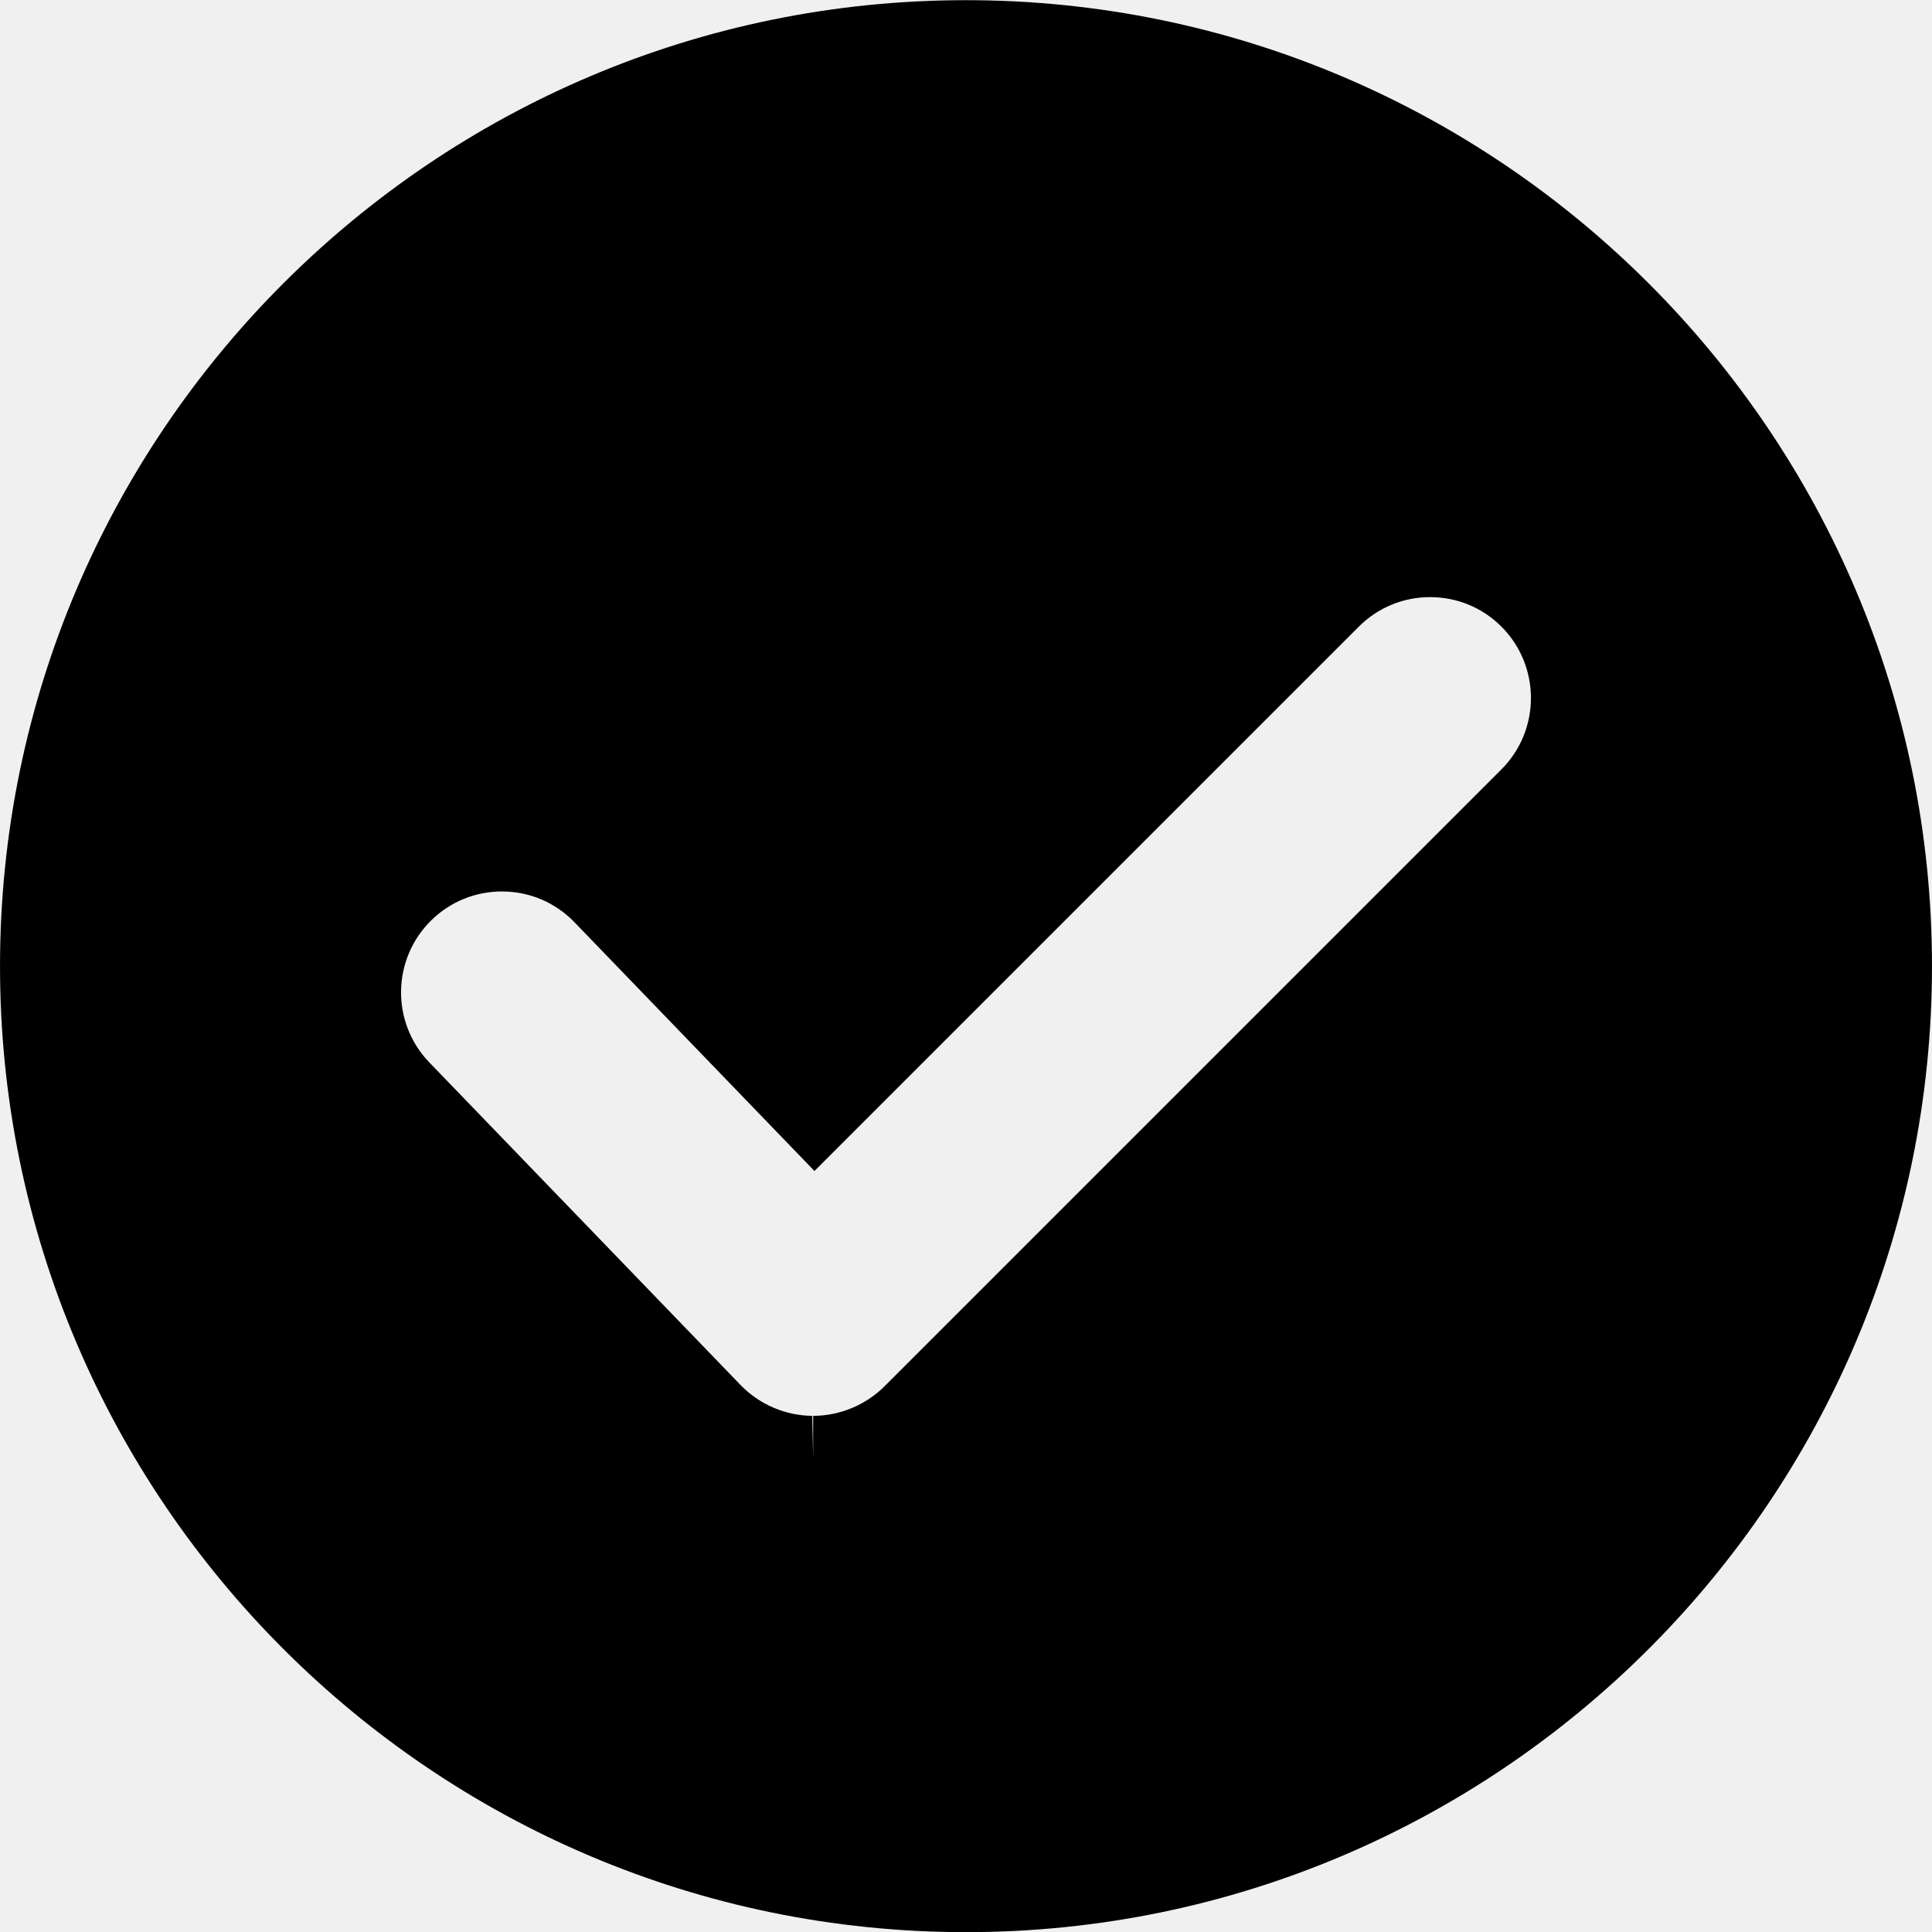
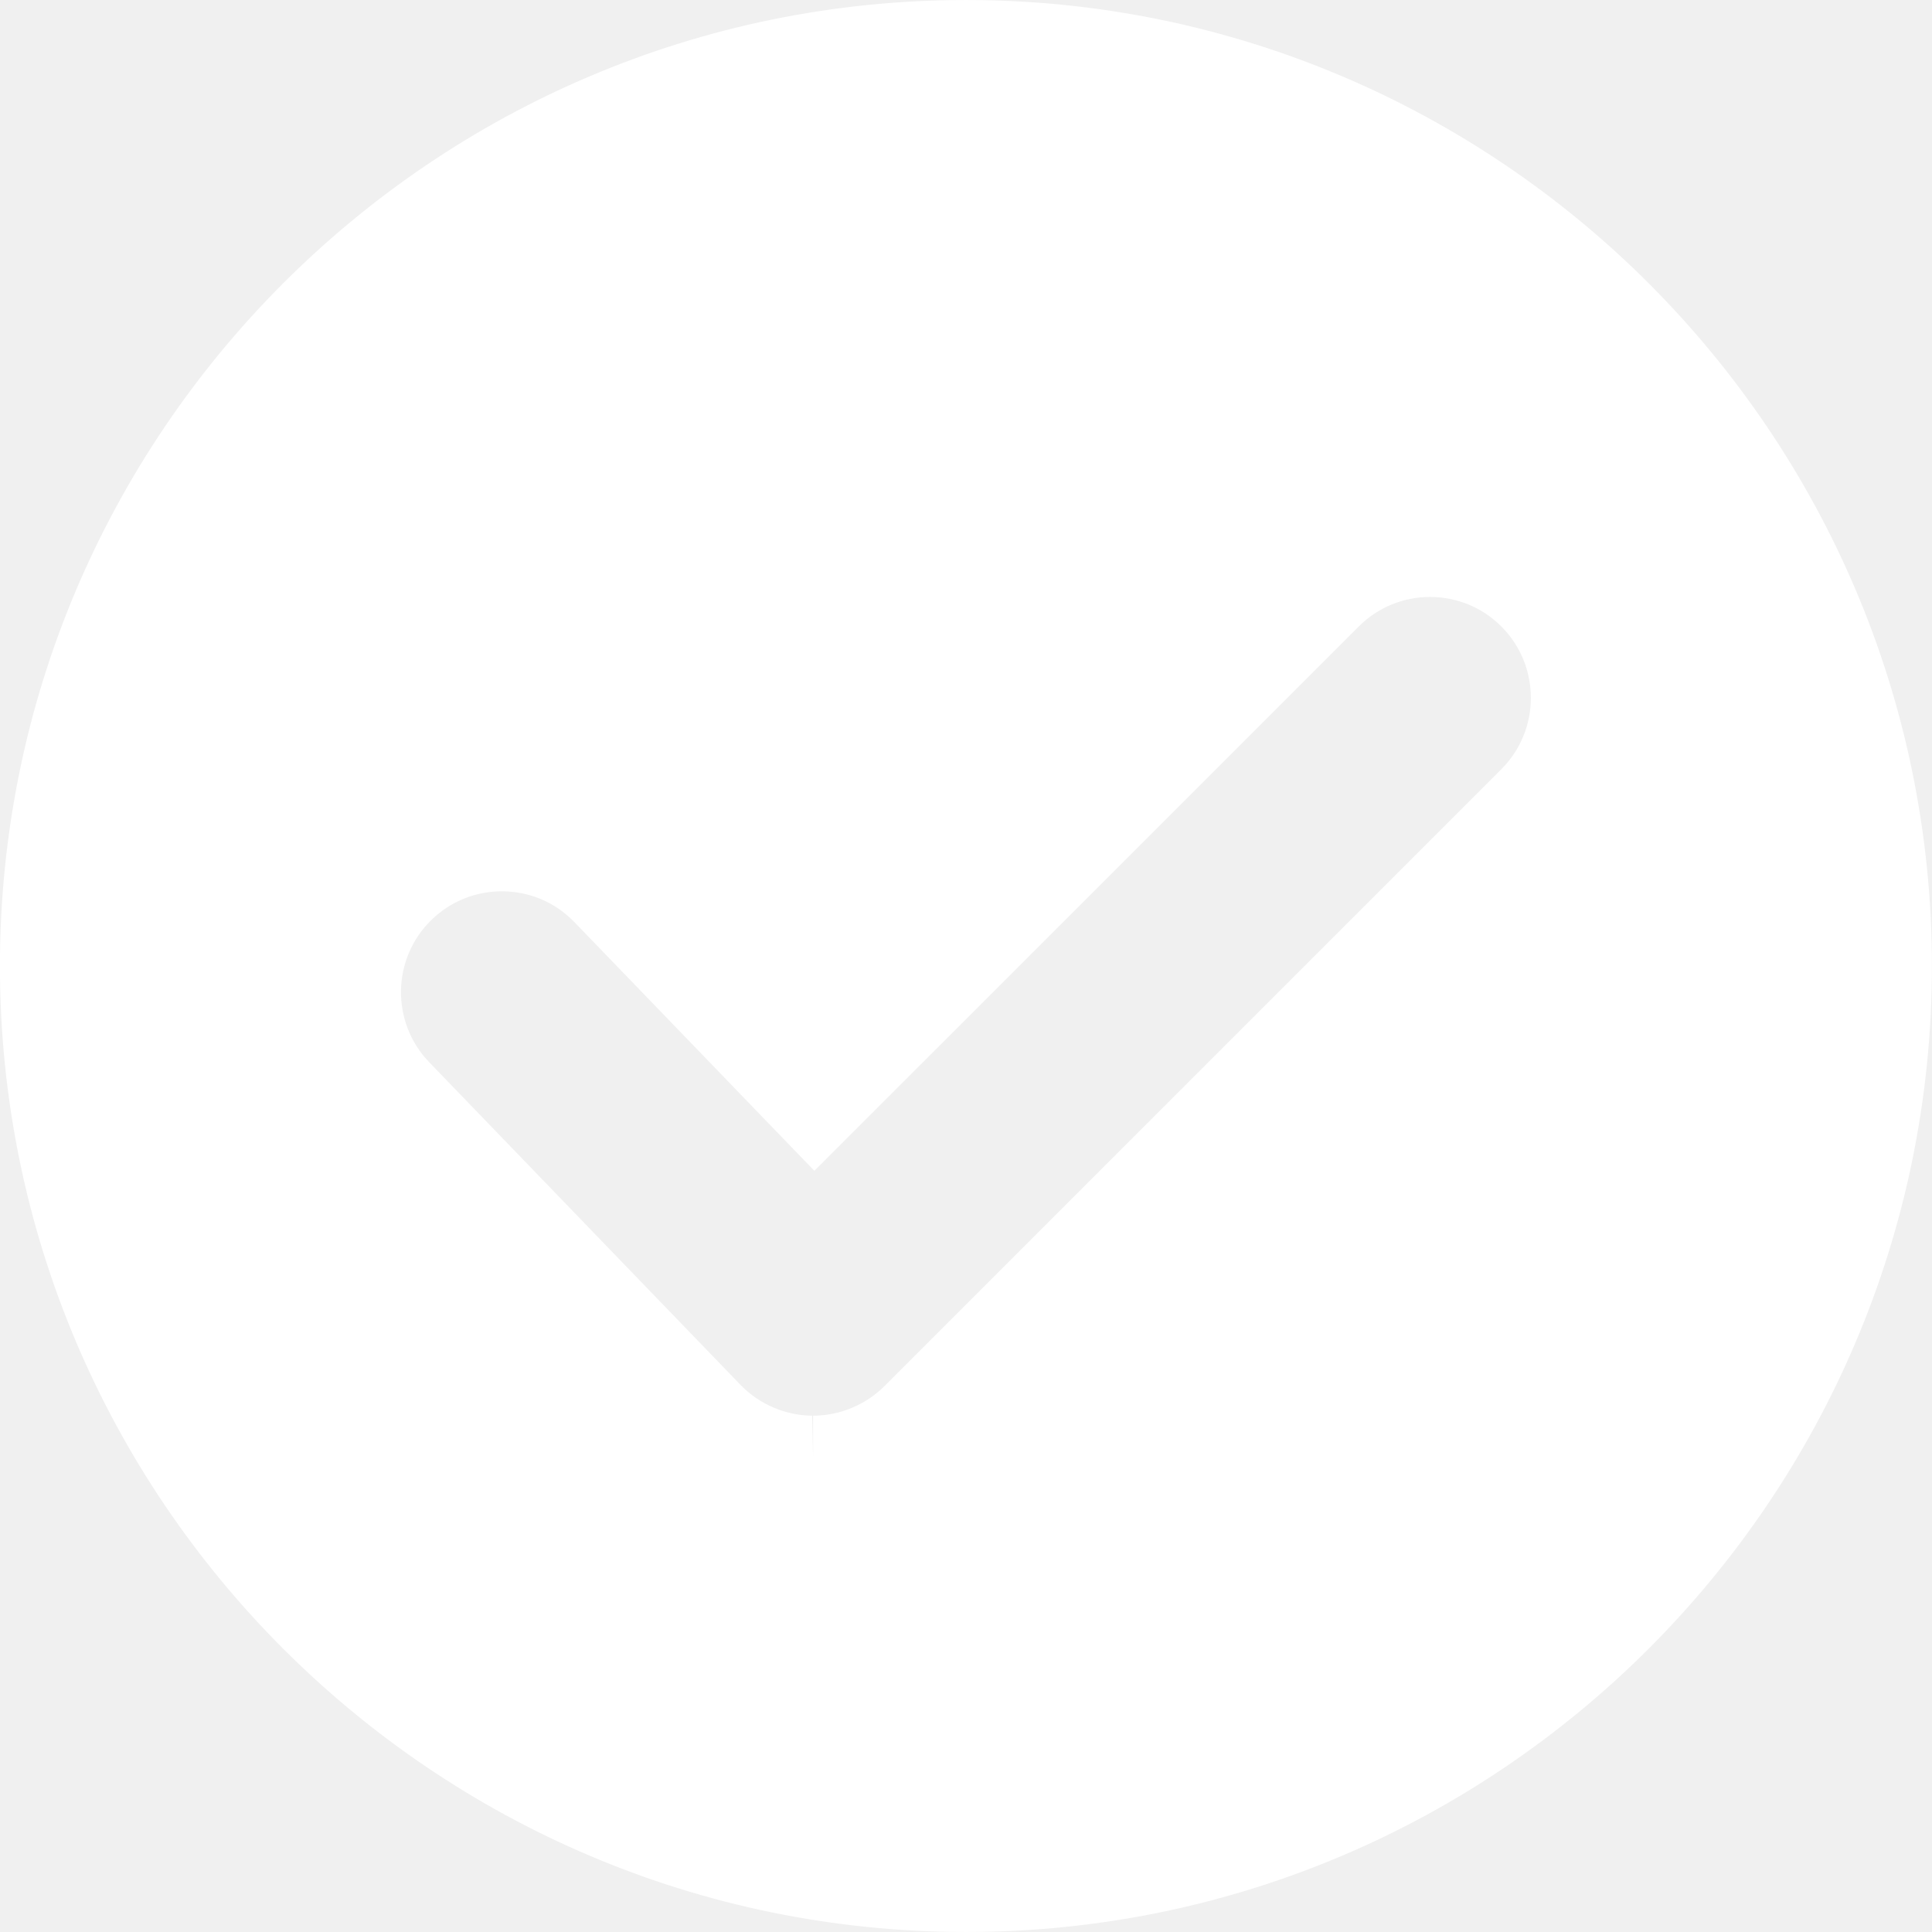
<svg xmlns="http://www.w3.org/2000/svg" width="24.474mm" height="24.474mm" version="1.1" viewBox="0 0 24.474 24.474">
-   <g transform="translate(-48.239 -110.14)">
-     <g transform="matrix(.26458 0 0 .26458 47.247 109.15)">
-       <path d="m50 3.75c-25.502 0-46.25 20.748-46.25 46.25s20.748 46.25 46.25 46.25 46.25-20.748 46.25-46.25-20.748-46.25-46.25-46.25zm25.636 36.827-29.538 29.538c-0.899 0.899-2.145 1.415-3.416 1.415v2l-0.043-2c-1.288-0.011-2.539-0.549-3.433-1.476l-14.902-15.446c-1.85-1.917-1.795-4.98 0.122-6.83 0.905-0.874 2.096-1.354 3.353-1.354 1.323 0 2.558 0.524 3.477 1.476l11.488 11.907 26.062-26.061c0.912-0.912 2.125-1.415 3.416-1.415 1.29 0 2.503 0.502 3.415 1.414 1.882 1.884 1.882 4.949-1e-3 6.832z" />
+   <g transform="translate(-76.966 -84.436)">
+     <g transform="translate(28.726 -25.706)" fill="#fff">
+       <g transform="matrix(.26458 0 0 .26458 47.247 109.15)" fill="#fff">
+         <path d="m50 3.75c-25.502 0-46.25 20.748-46.25 46.25s20.748 46.25 46.25 46.25 46.25-20.748 46.25-46.25-20.748-46.25-46.25-46.25zm25.636 36.827-29.538 29.538c-0.899 0.899-2.145 1.415-3.416 1.415v2l-0.043-2c-1.288-0.011-2.539-0.549-3.433-1.476l-14.902-15.446c-1.85-1.917-1.795-4.98 0.122-6.83 0.905-0.874 2.096-1.354 3.353-1.354 1.323 0 2.558 0.524 3.477 1.476l11.488 11.907 26.062-26.061c0.912-0.912 2.125-1.415 3.416-1.415 1.29 0 2.503 0.502 3.415 1.414 1.882 1.884 1.882 4.949-1e-3 6.832z" fill="#fff" />
+       </g>
    </g>
  </g>
</svg>
